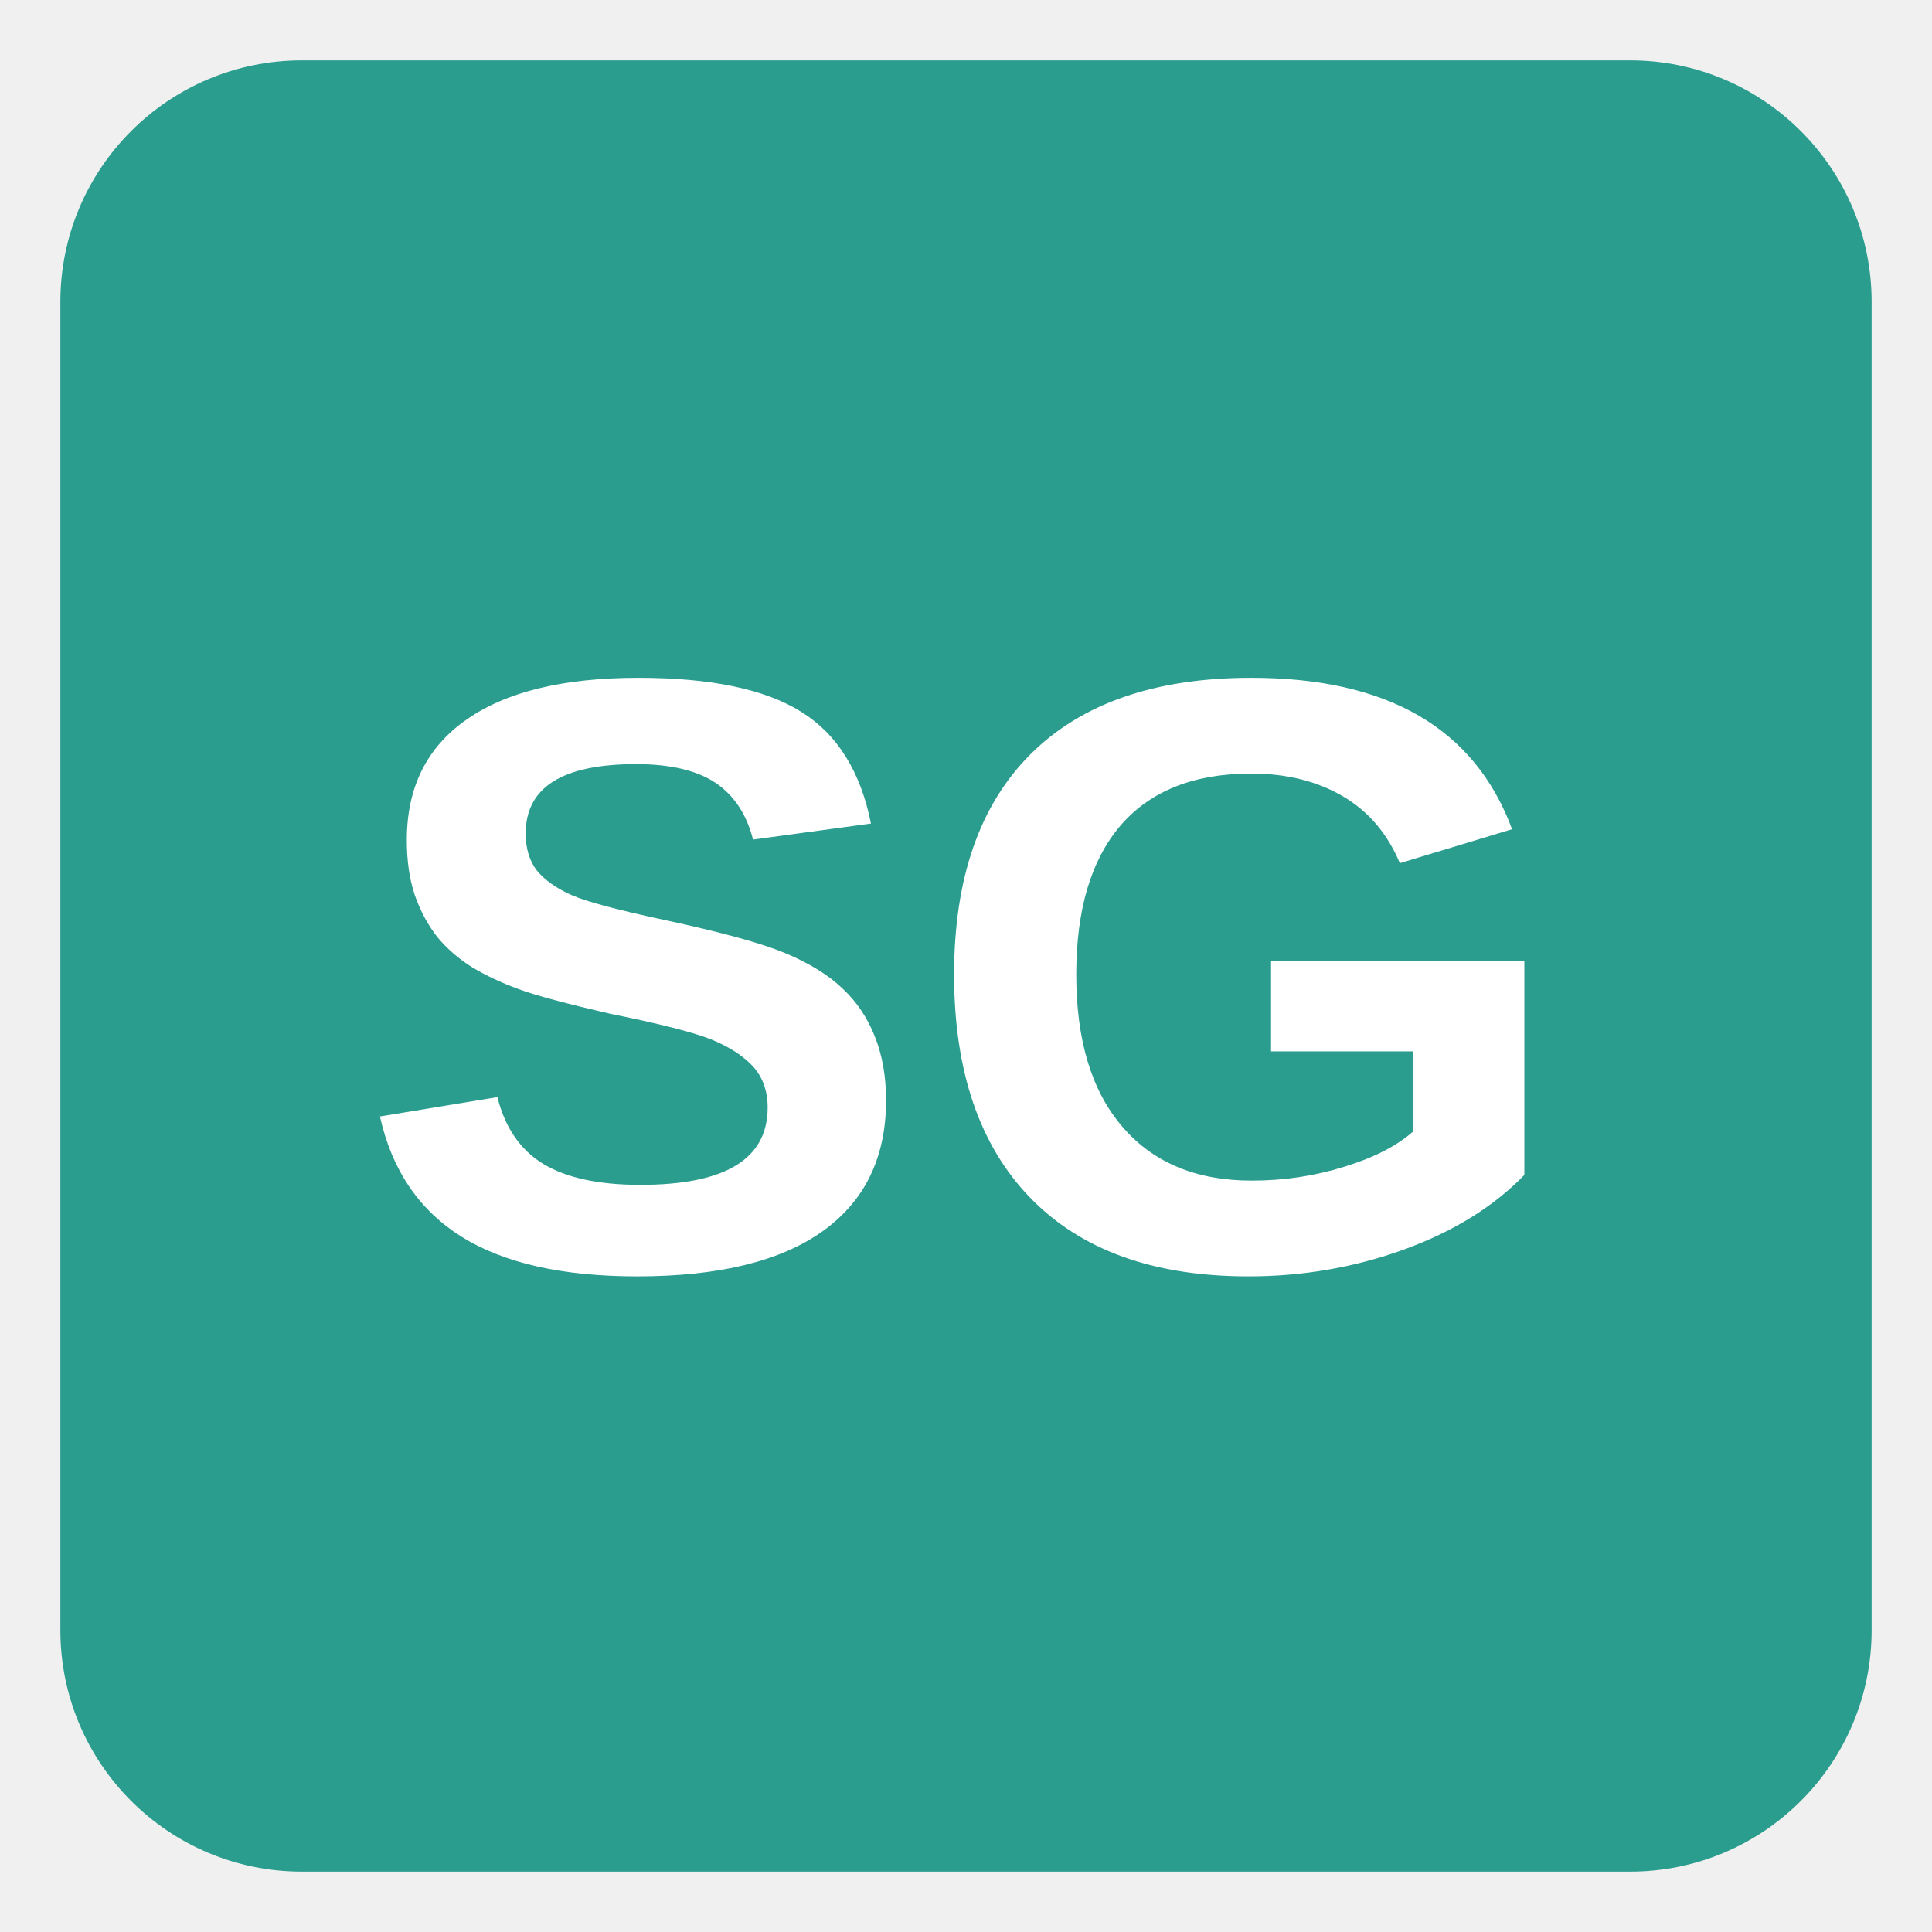
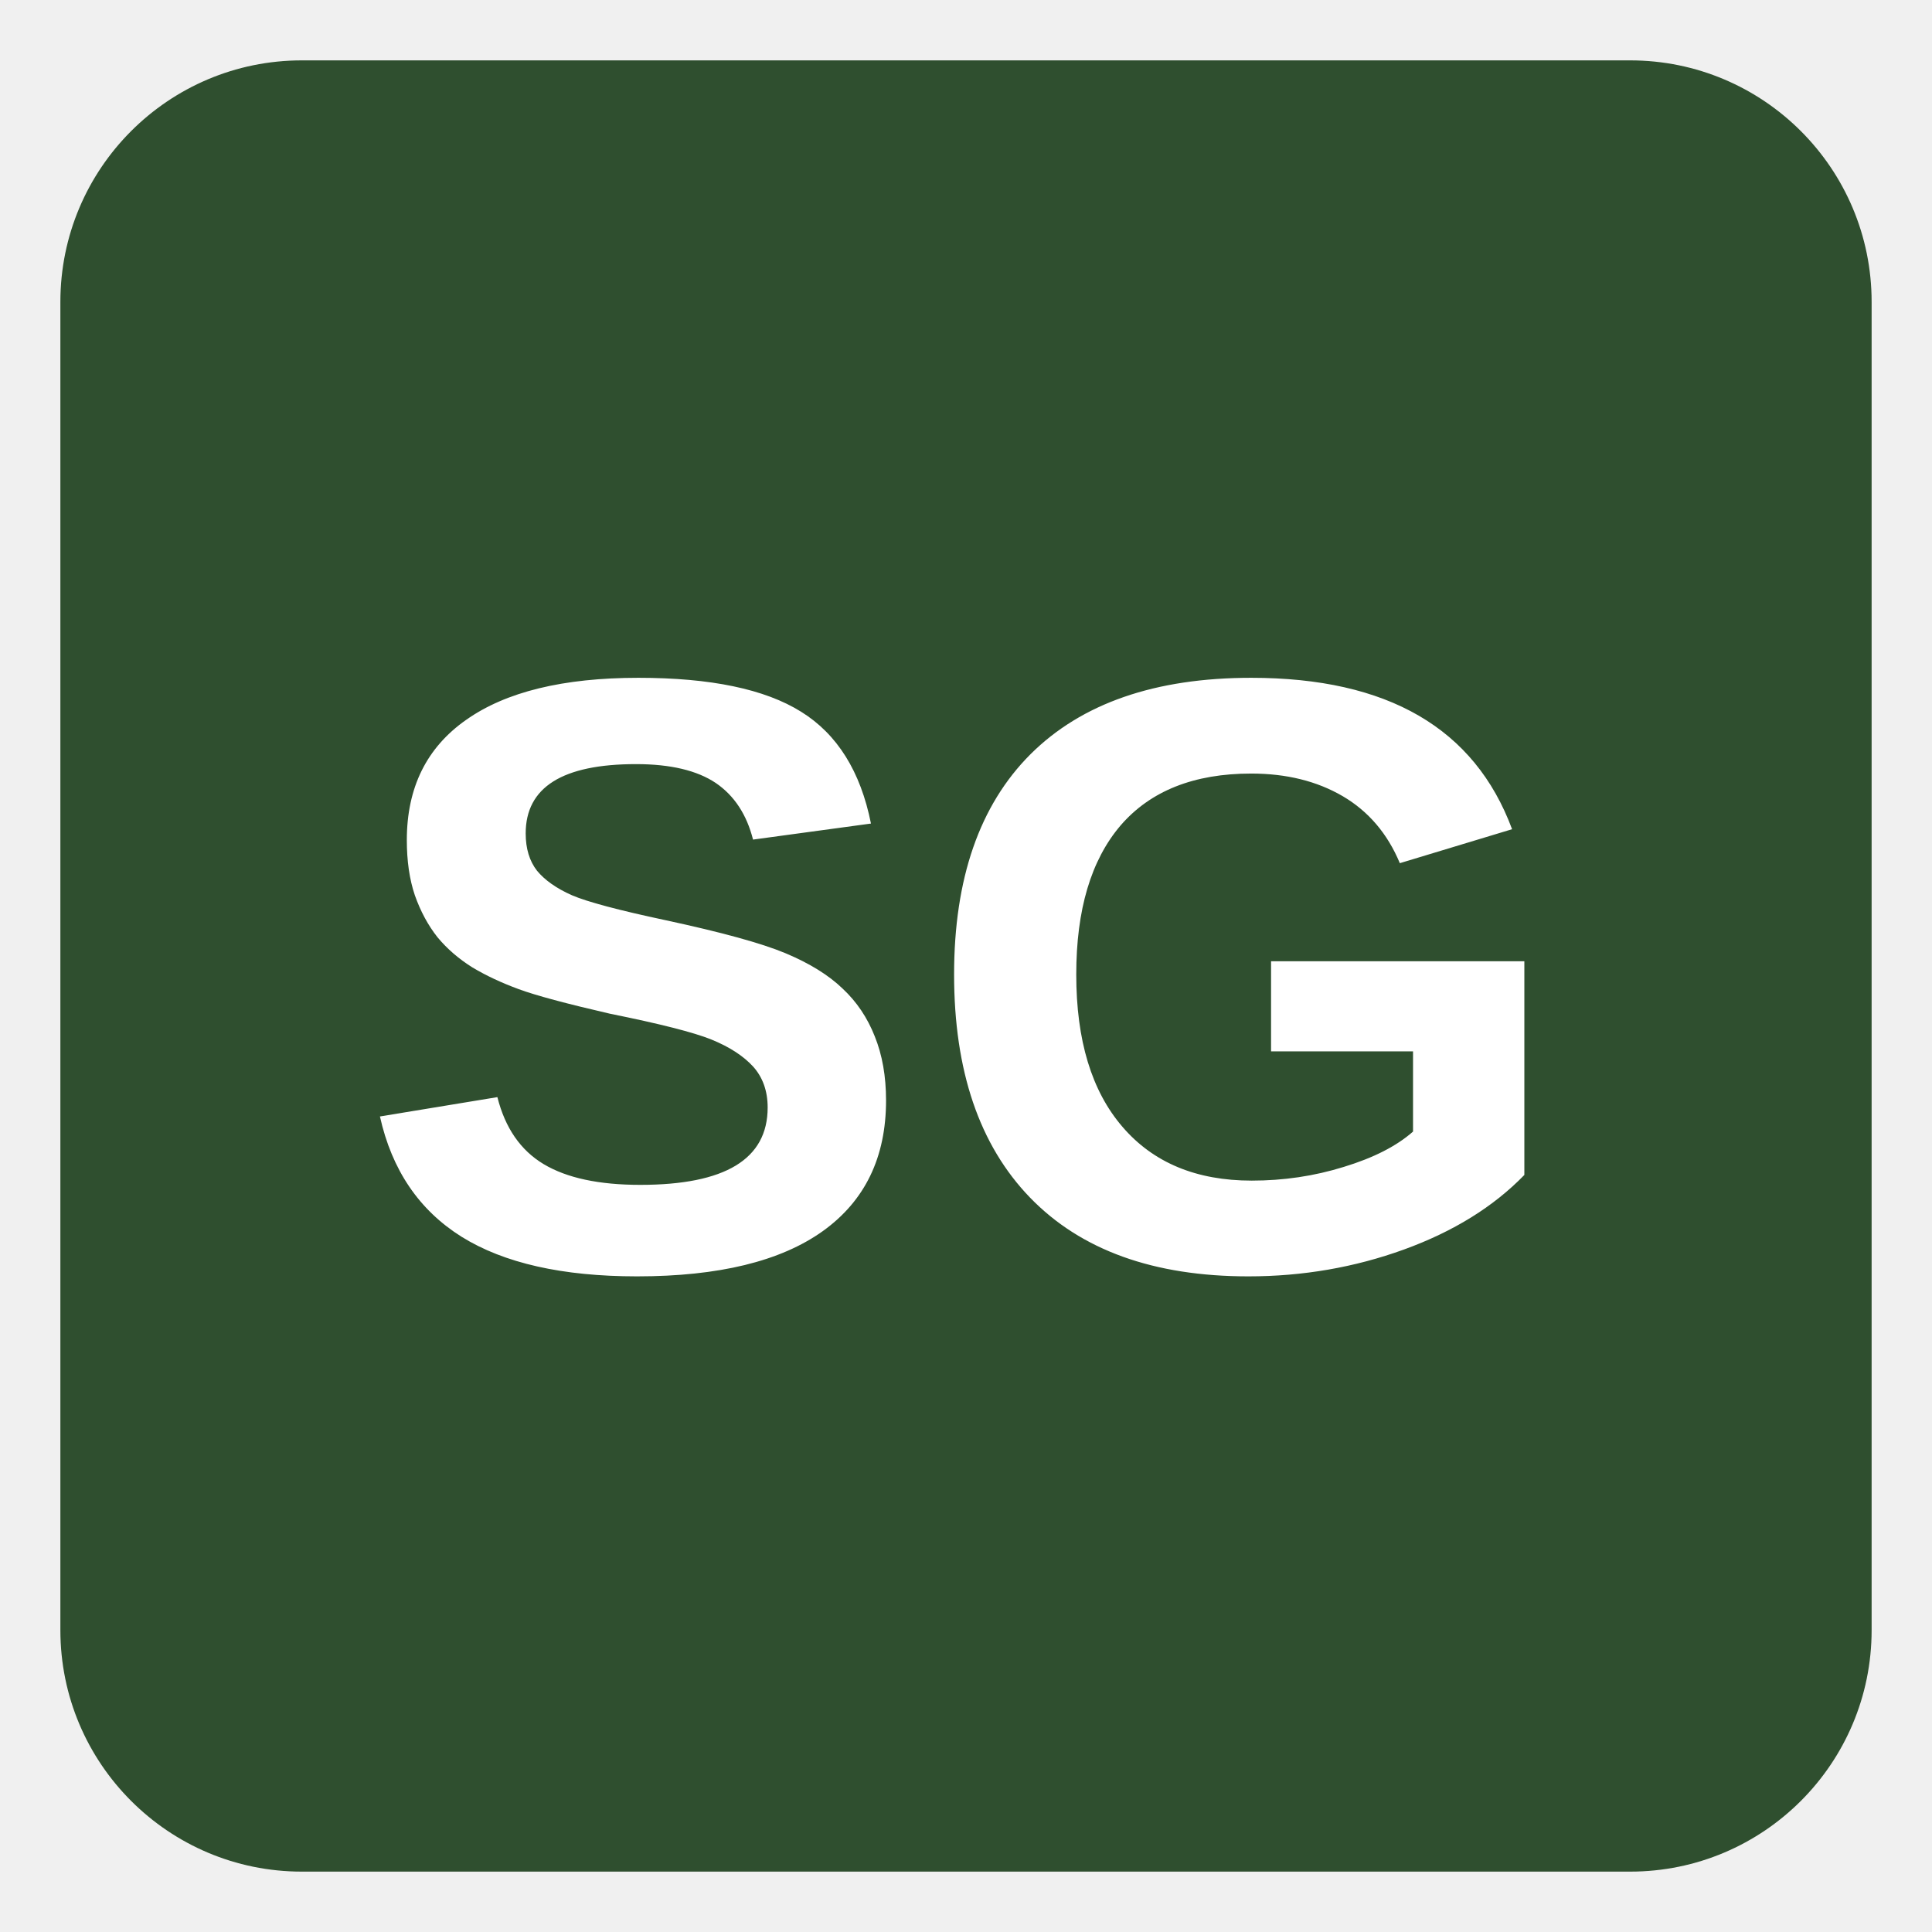
<svg xmlns="http://www.w3.org/2000/svg" viewBox="0 0 64 64" width="64" height="64">
-   <rect x="2" y="2" width="60" height="60" rx="8" fill="#2A9D8F" />
+   <rect x="2" y="2" width="60" height="60" rx="8" fill="#2F4F2F" />
  <text x="32" y="42" text-anchor="middle" font-family="Arial,sans-serif" font-size="28" font-weight="700" fill="white">SG</text>
</svg>
